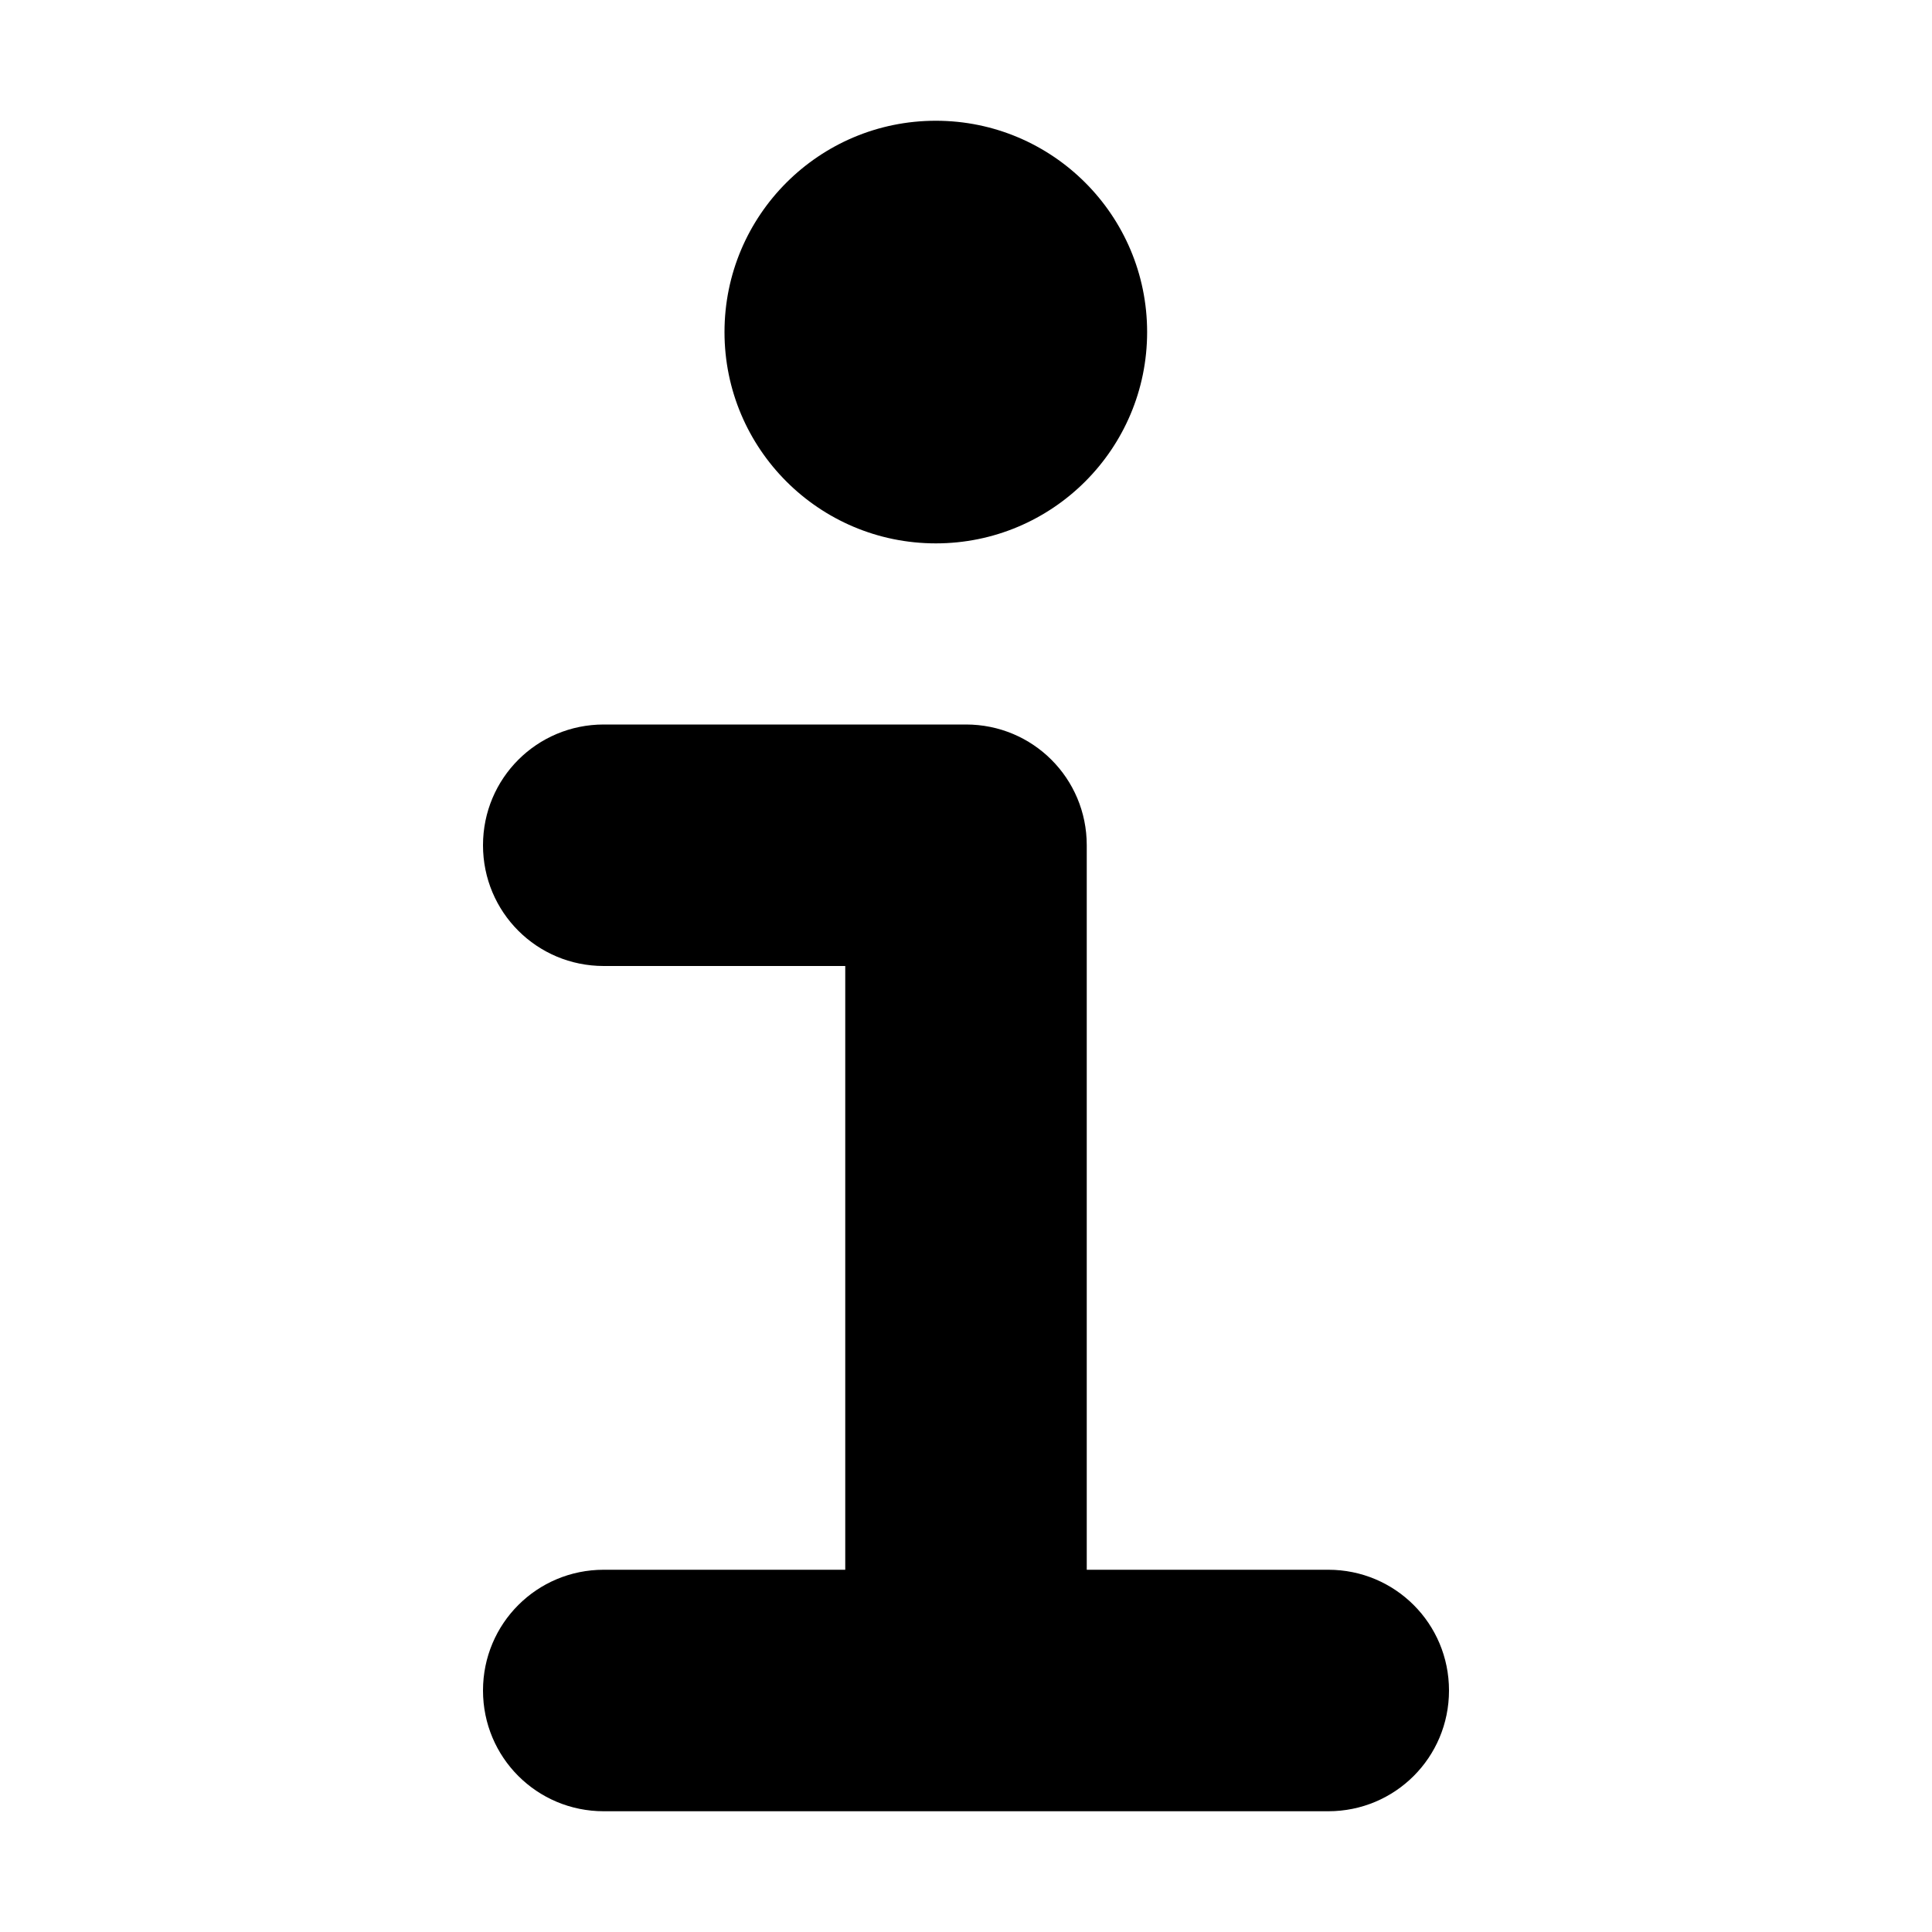
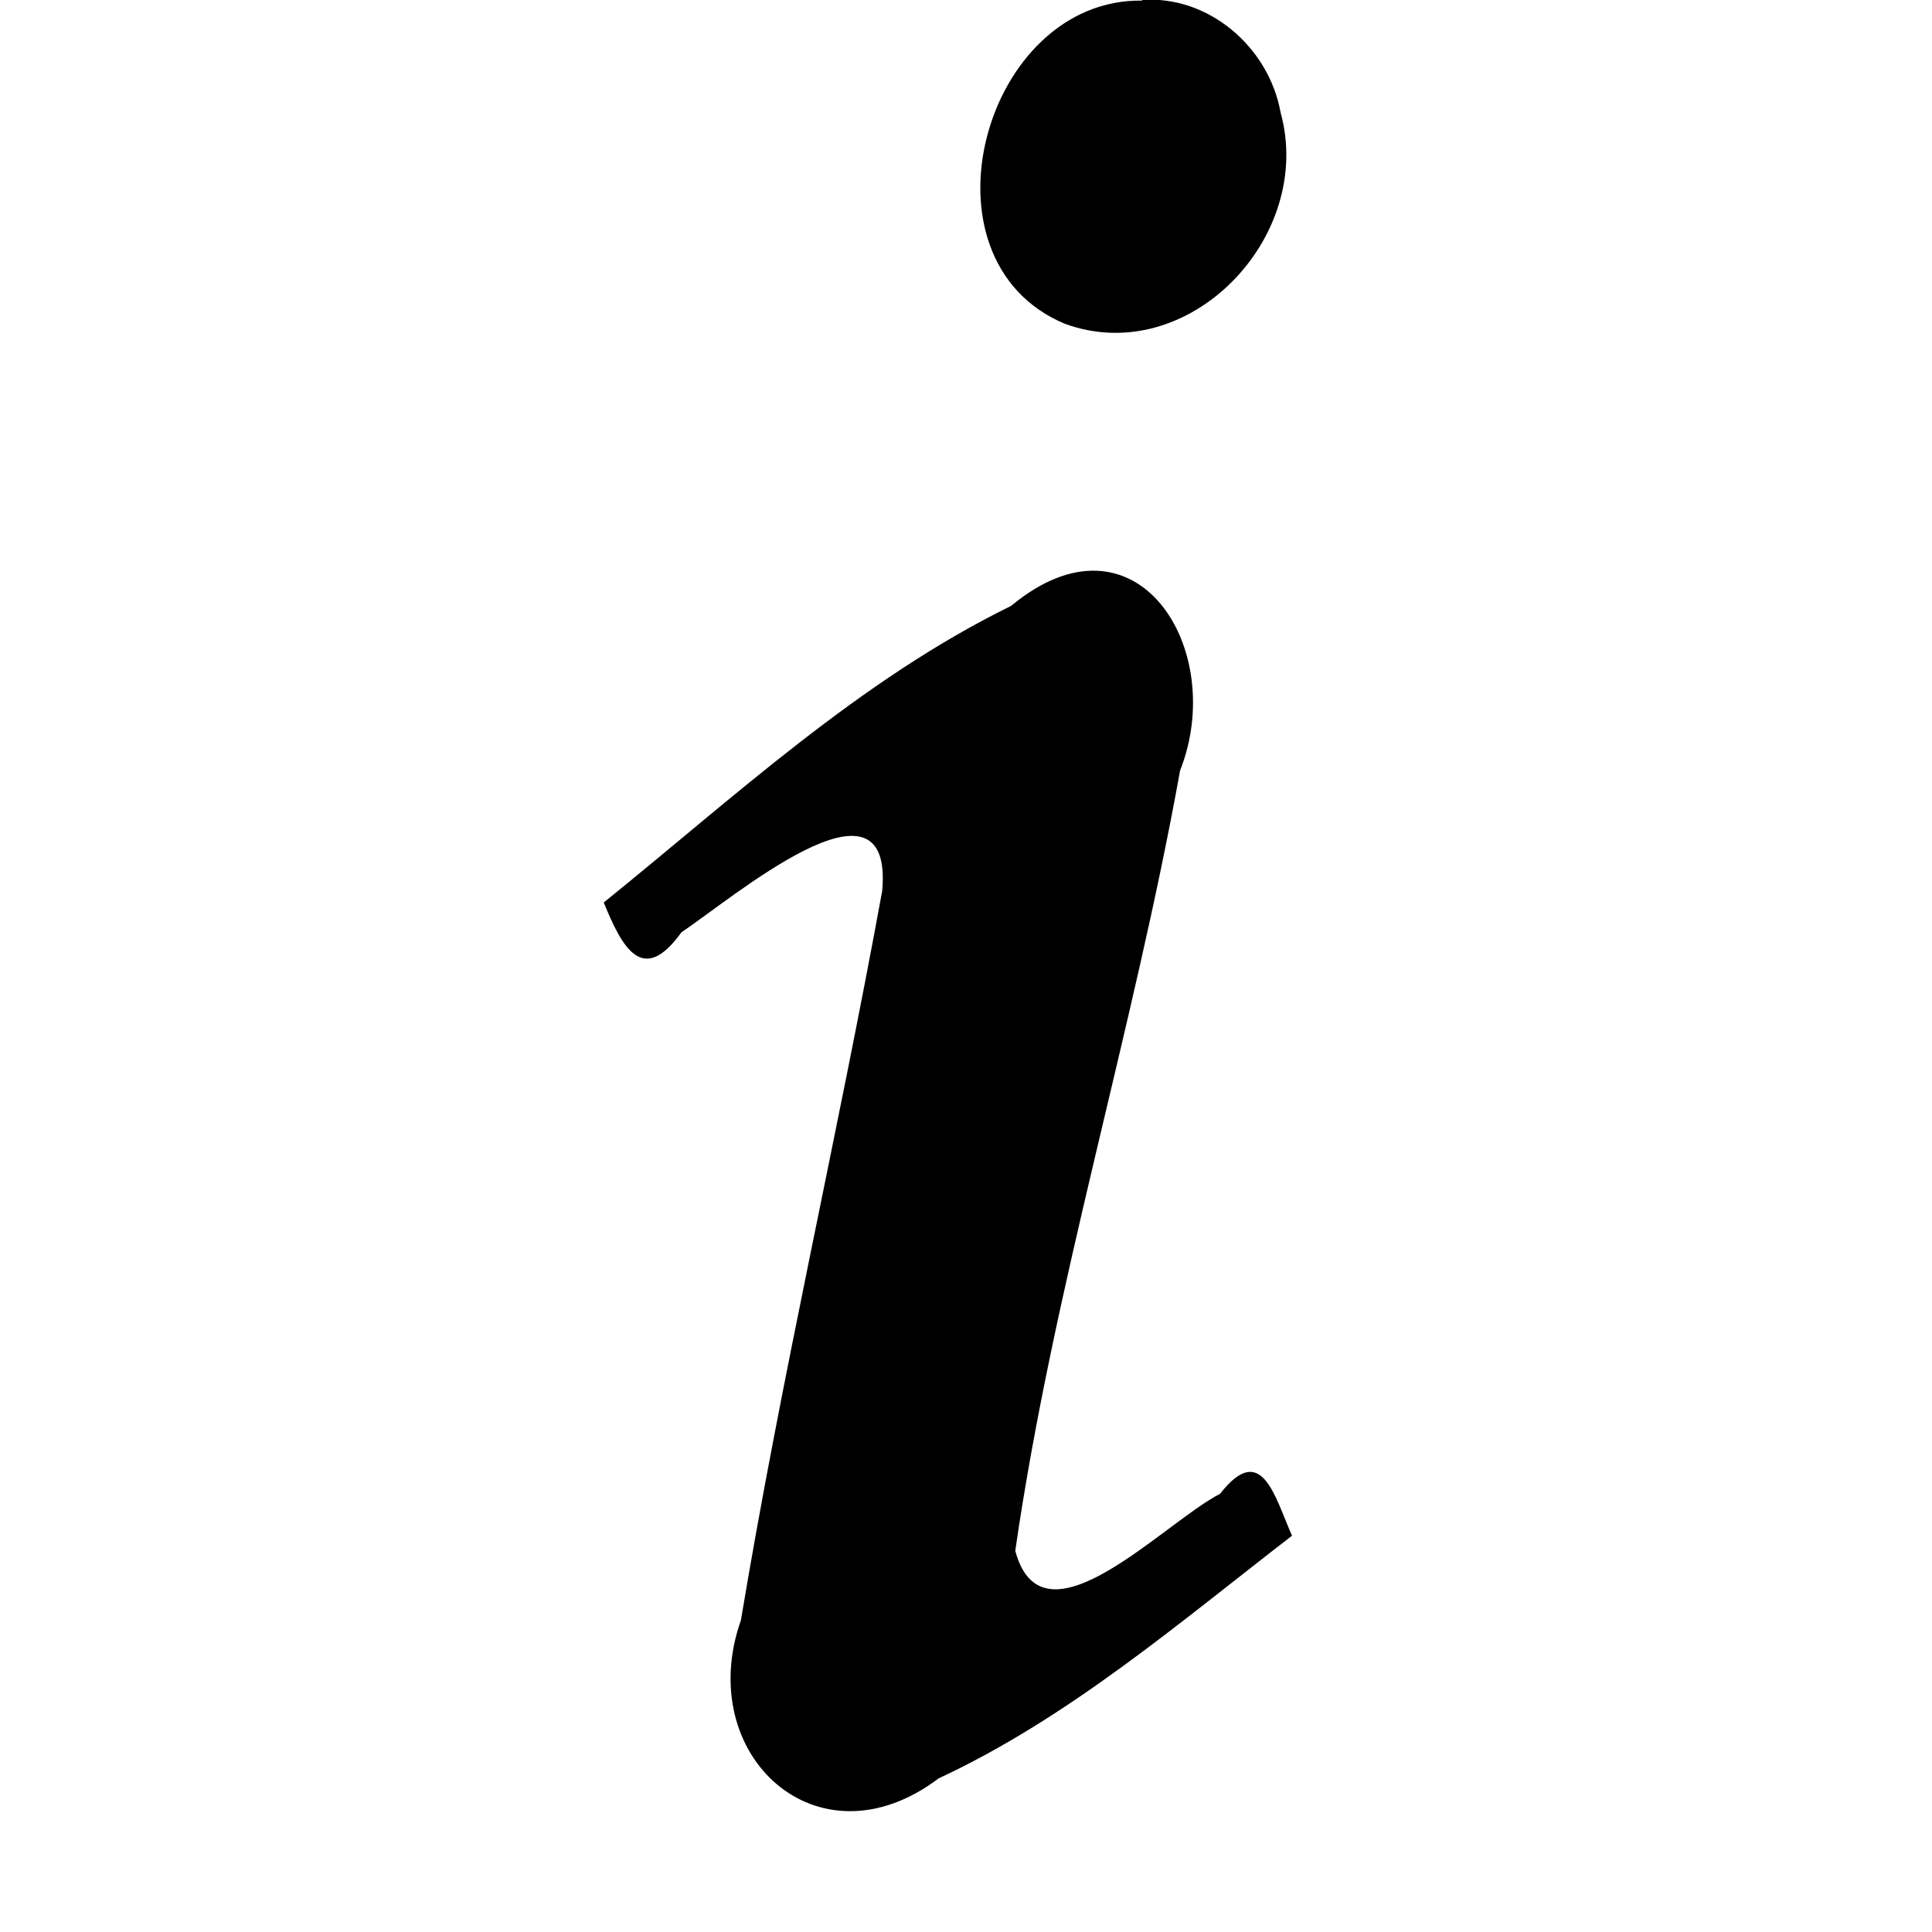
- <svg xmlns="http://www.w3.org/2000/svg" width="16" height="16" version="1.1" viewbox="0 0 16 16">
-   <path d="m7.75 1a1.75 1.75 0 0 0-1.75 1.75 1.75 1.75 0 0 0 1.75 1.75 1.75 1.75 0 0 0 1.75-1.75 1.75 1.75 0 0 0-1.75-1.75zm-2.75 5c-0.554 0-1 0.446-1 1s0.446 1 1 1h2v5h-2c-0.554 0-1 0.446-1 1s0.446 1 1 1h6c0.554 0 1-0.446 1-1s-0.446-1-1-1h-2v-6c0-0.554-0.446-1-1-1h-3z" />
+ <svg xmlns="http://www.w3.org/2000/svg" version="1.1" viewbox="0 0 16 16" width="16" height="16">
+   <path d="M5 7.474c.155.382.325.69.644.246.407-.268 1.76-1.427 1.662-.342-.368 2.017-.834 4.017-1.17 6.04-.393 1.114.634 2.067 1.637 1.31 1.078-.502 1.99-1.287 2.927-2.01-.144-.323-.25-.79-.596-.347-.468.24-1.47 1.318-1.696.472.315-2.18.975-4.295 1.365-6.462.397-1.005-.364-2.223-1.4-1.363C7.117 5.634 6.083 6.6 5 7.474zM9.46.005C8.15-.017 7.553 2.147 8.815 2.68c1.023.378 2.077-.714 1.79-1.75-.098-.542-.598-.97-1.147-.93z" />
</svg>
